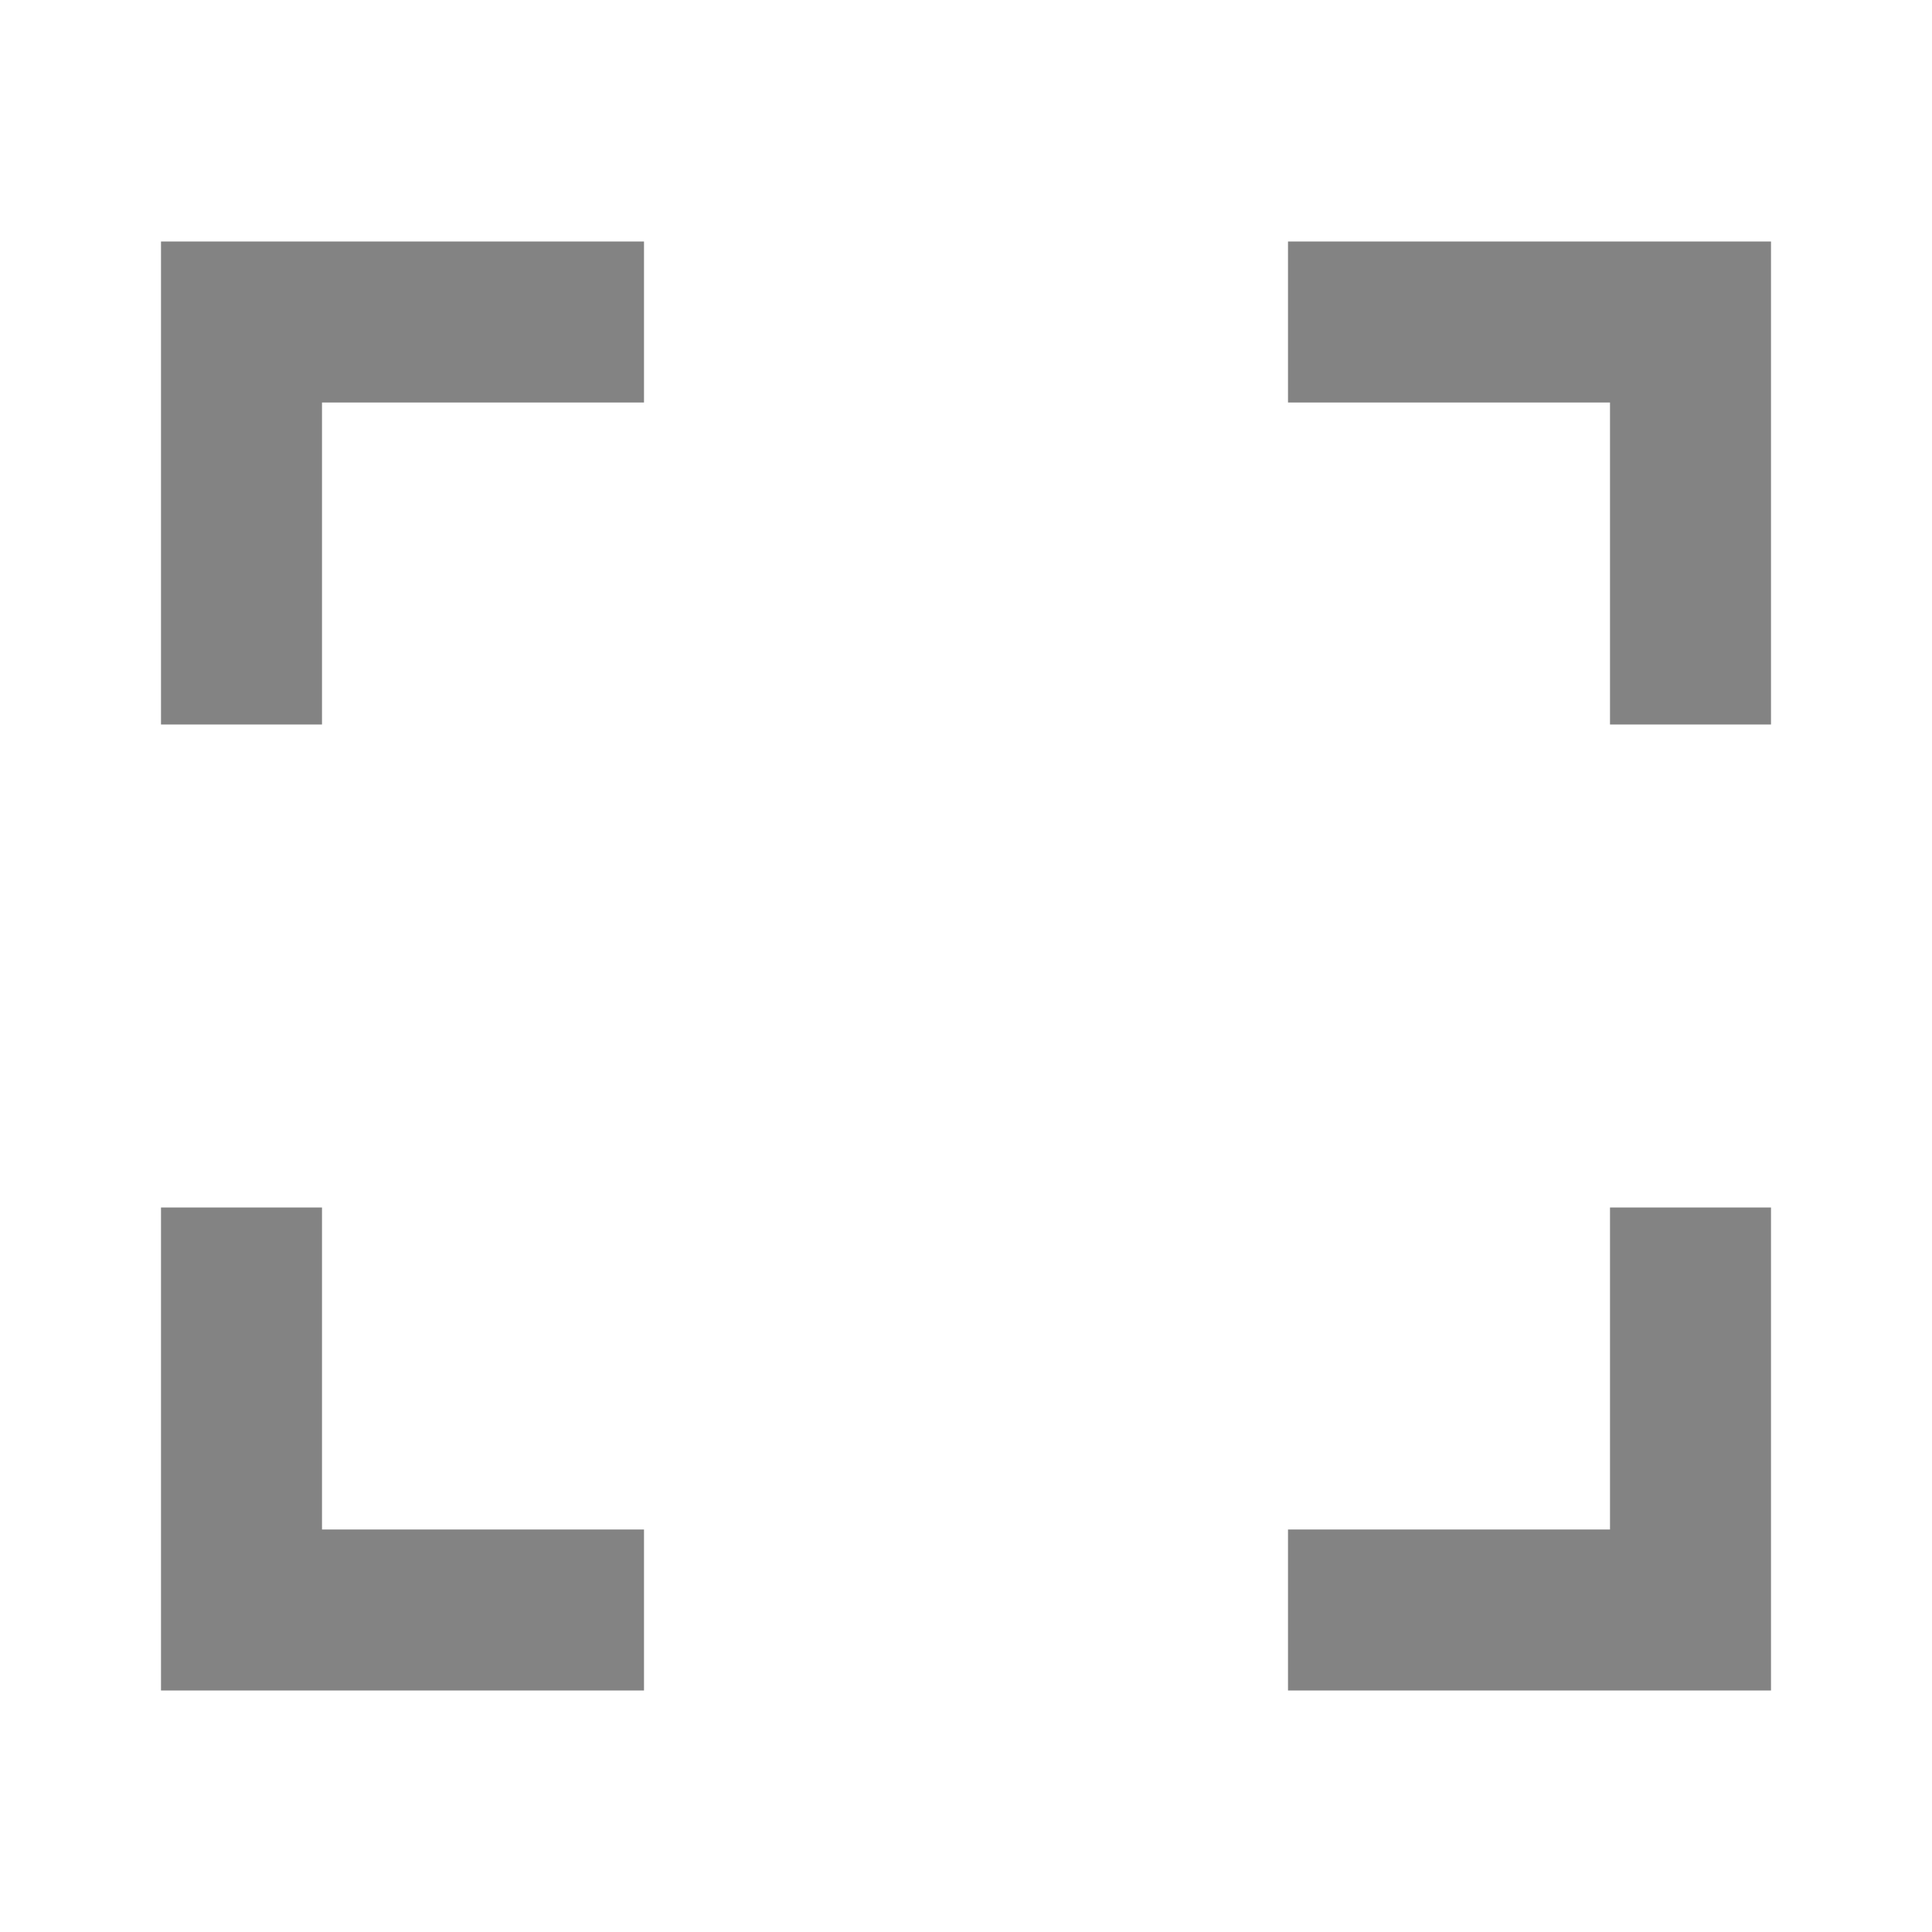
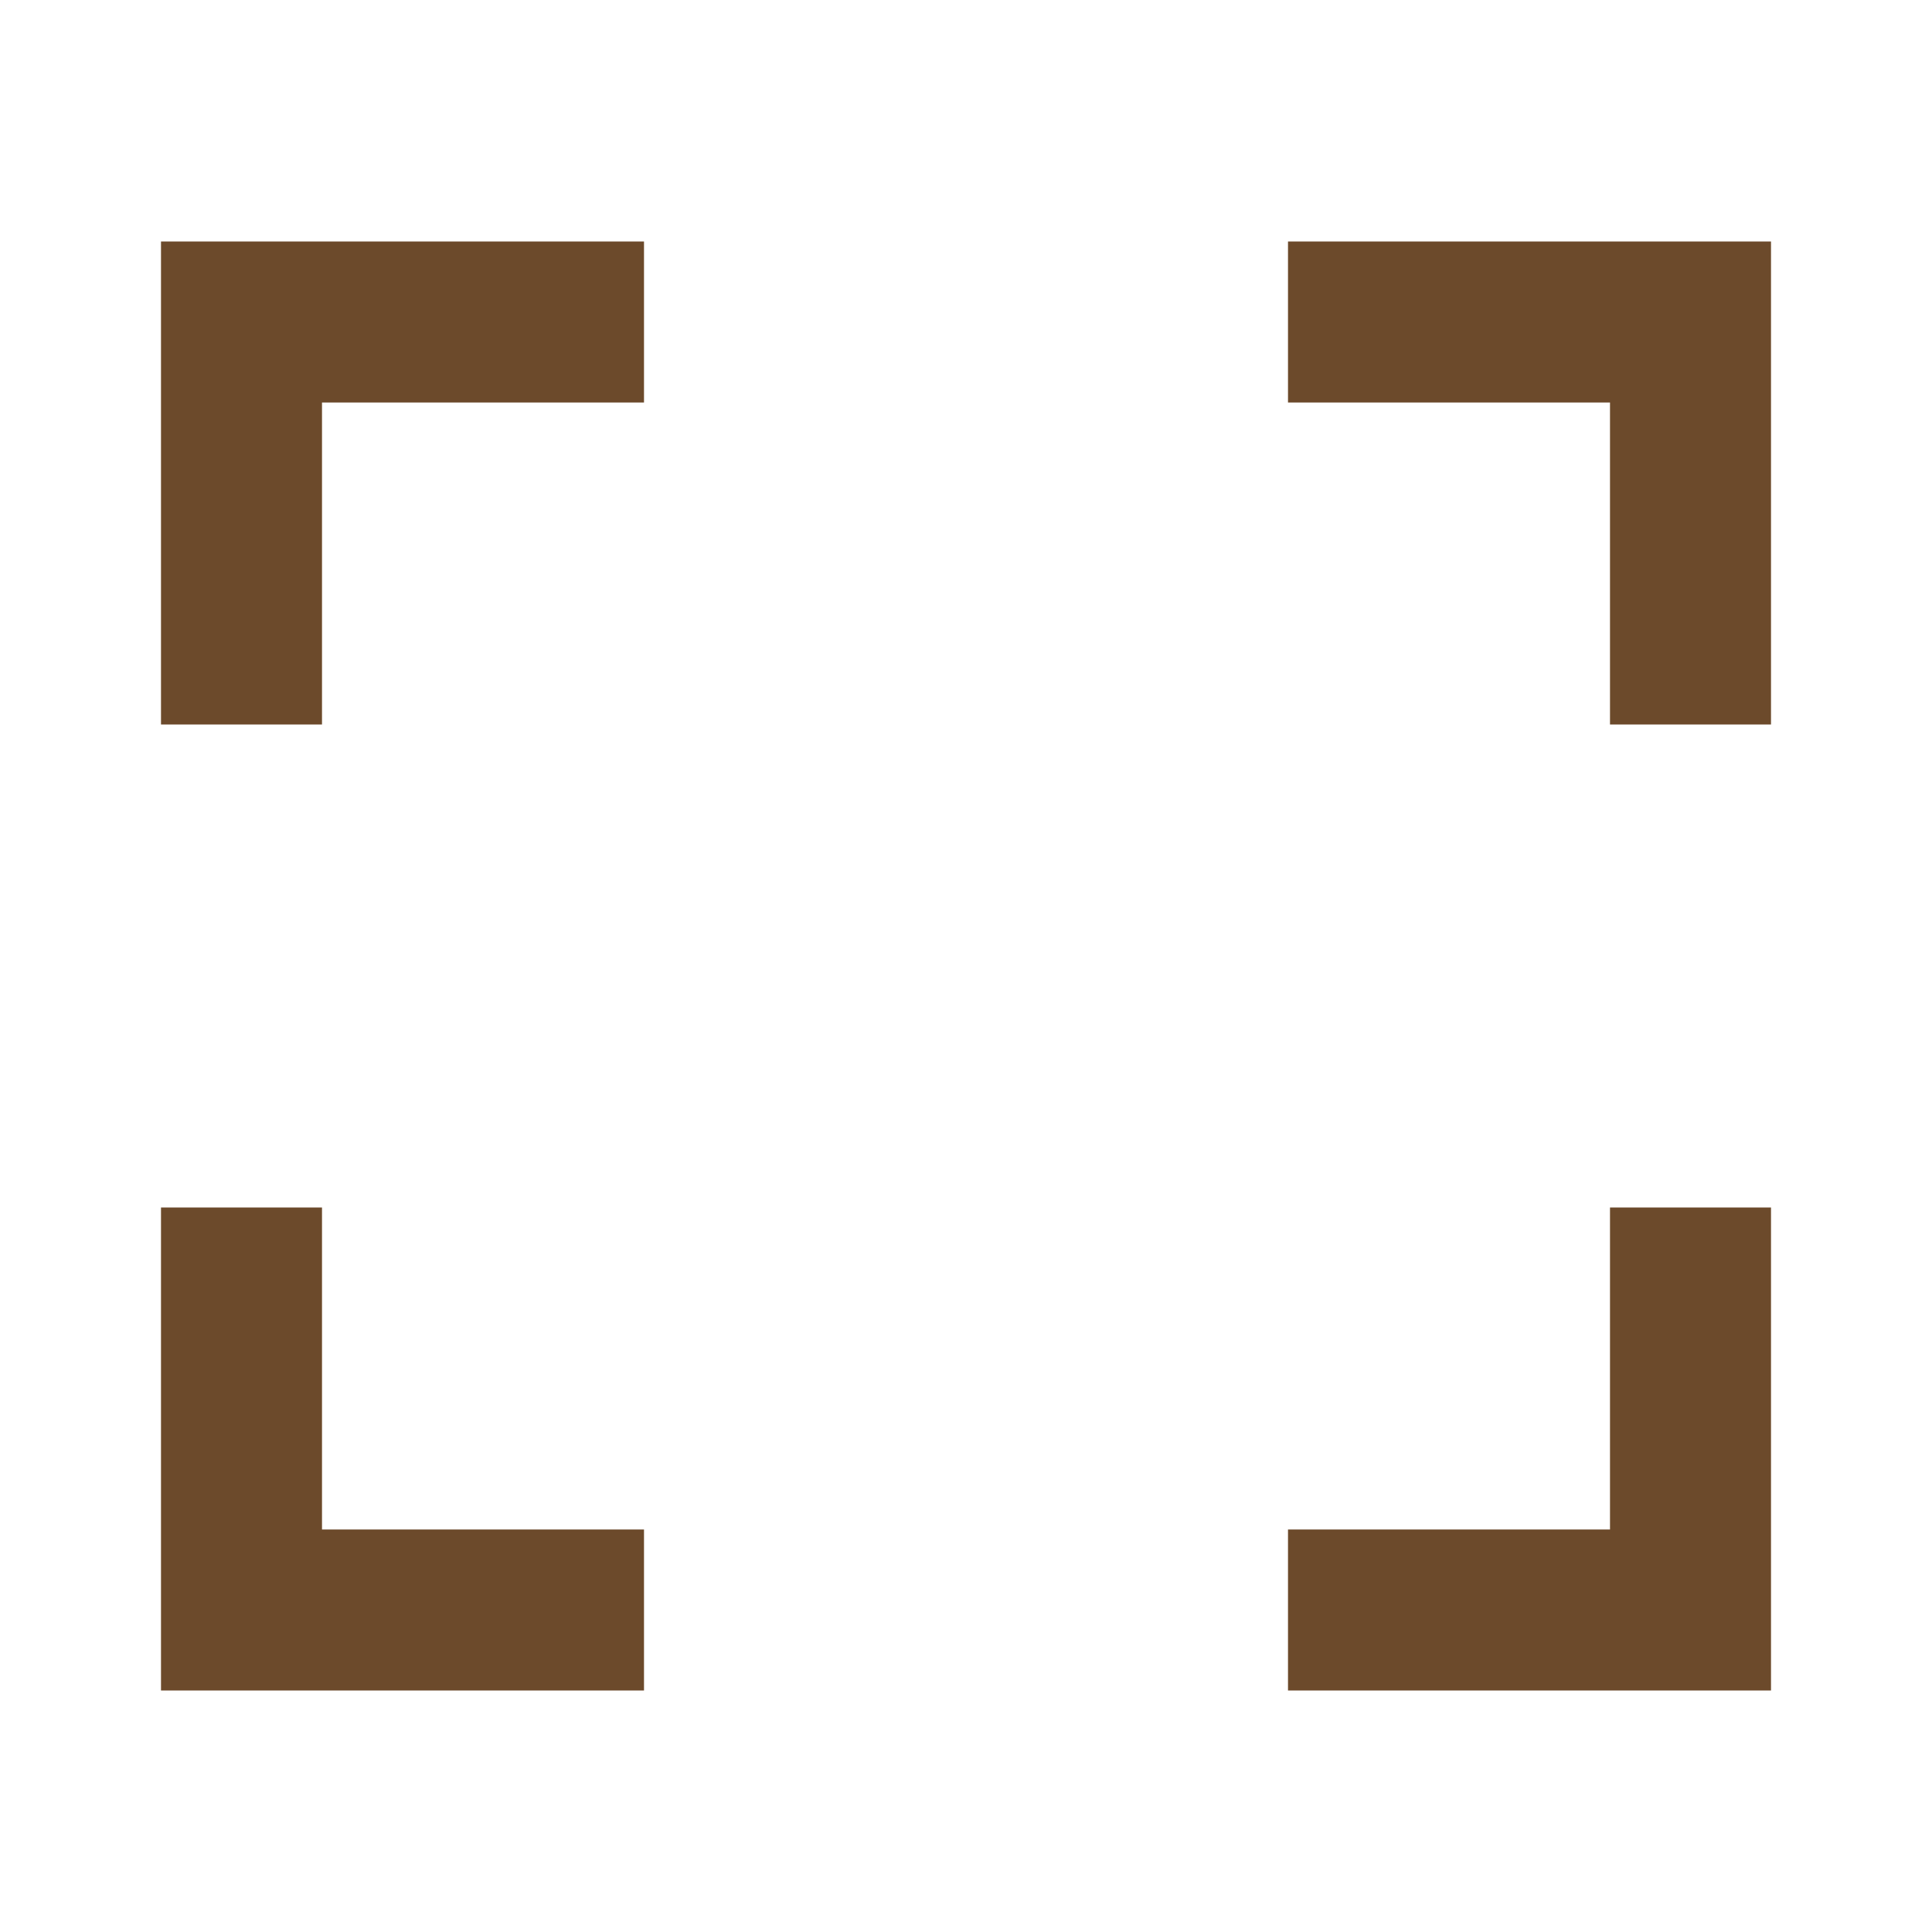
- <svg xmlns="http://www.w3.org/2000/svg" className="askguru-scale-btn" stroke="currentColor" fill="#838383" stroke-width="0" viewBox="0 0 24 24">
+ <svg xmlns="http://www.w3.org/2000/svg" className="askguru-scale-btn" stroke="currentColor" fill="#6c4a2b" stroke-width="0" viewBox="0 0 24 24">
  <g>
    <path fill="none" d="M0 0h24v24H0z" />
    <path d="M16 3h6v6h-2V5h-4V3zM2 3h6v2H4v4H2V3zm18 16v-4h2v6h-6v-2h4zM4 19h4v2H2v-6h2v4z" />
  </g>
</svg>
